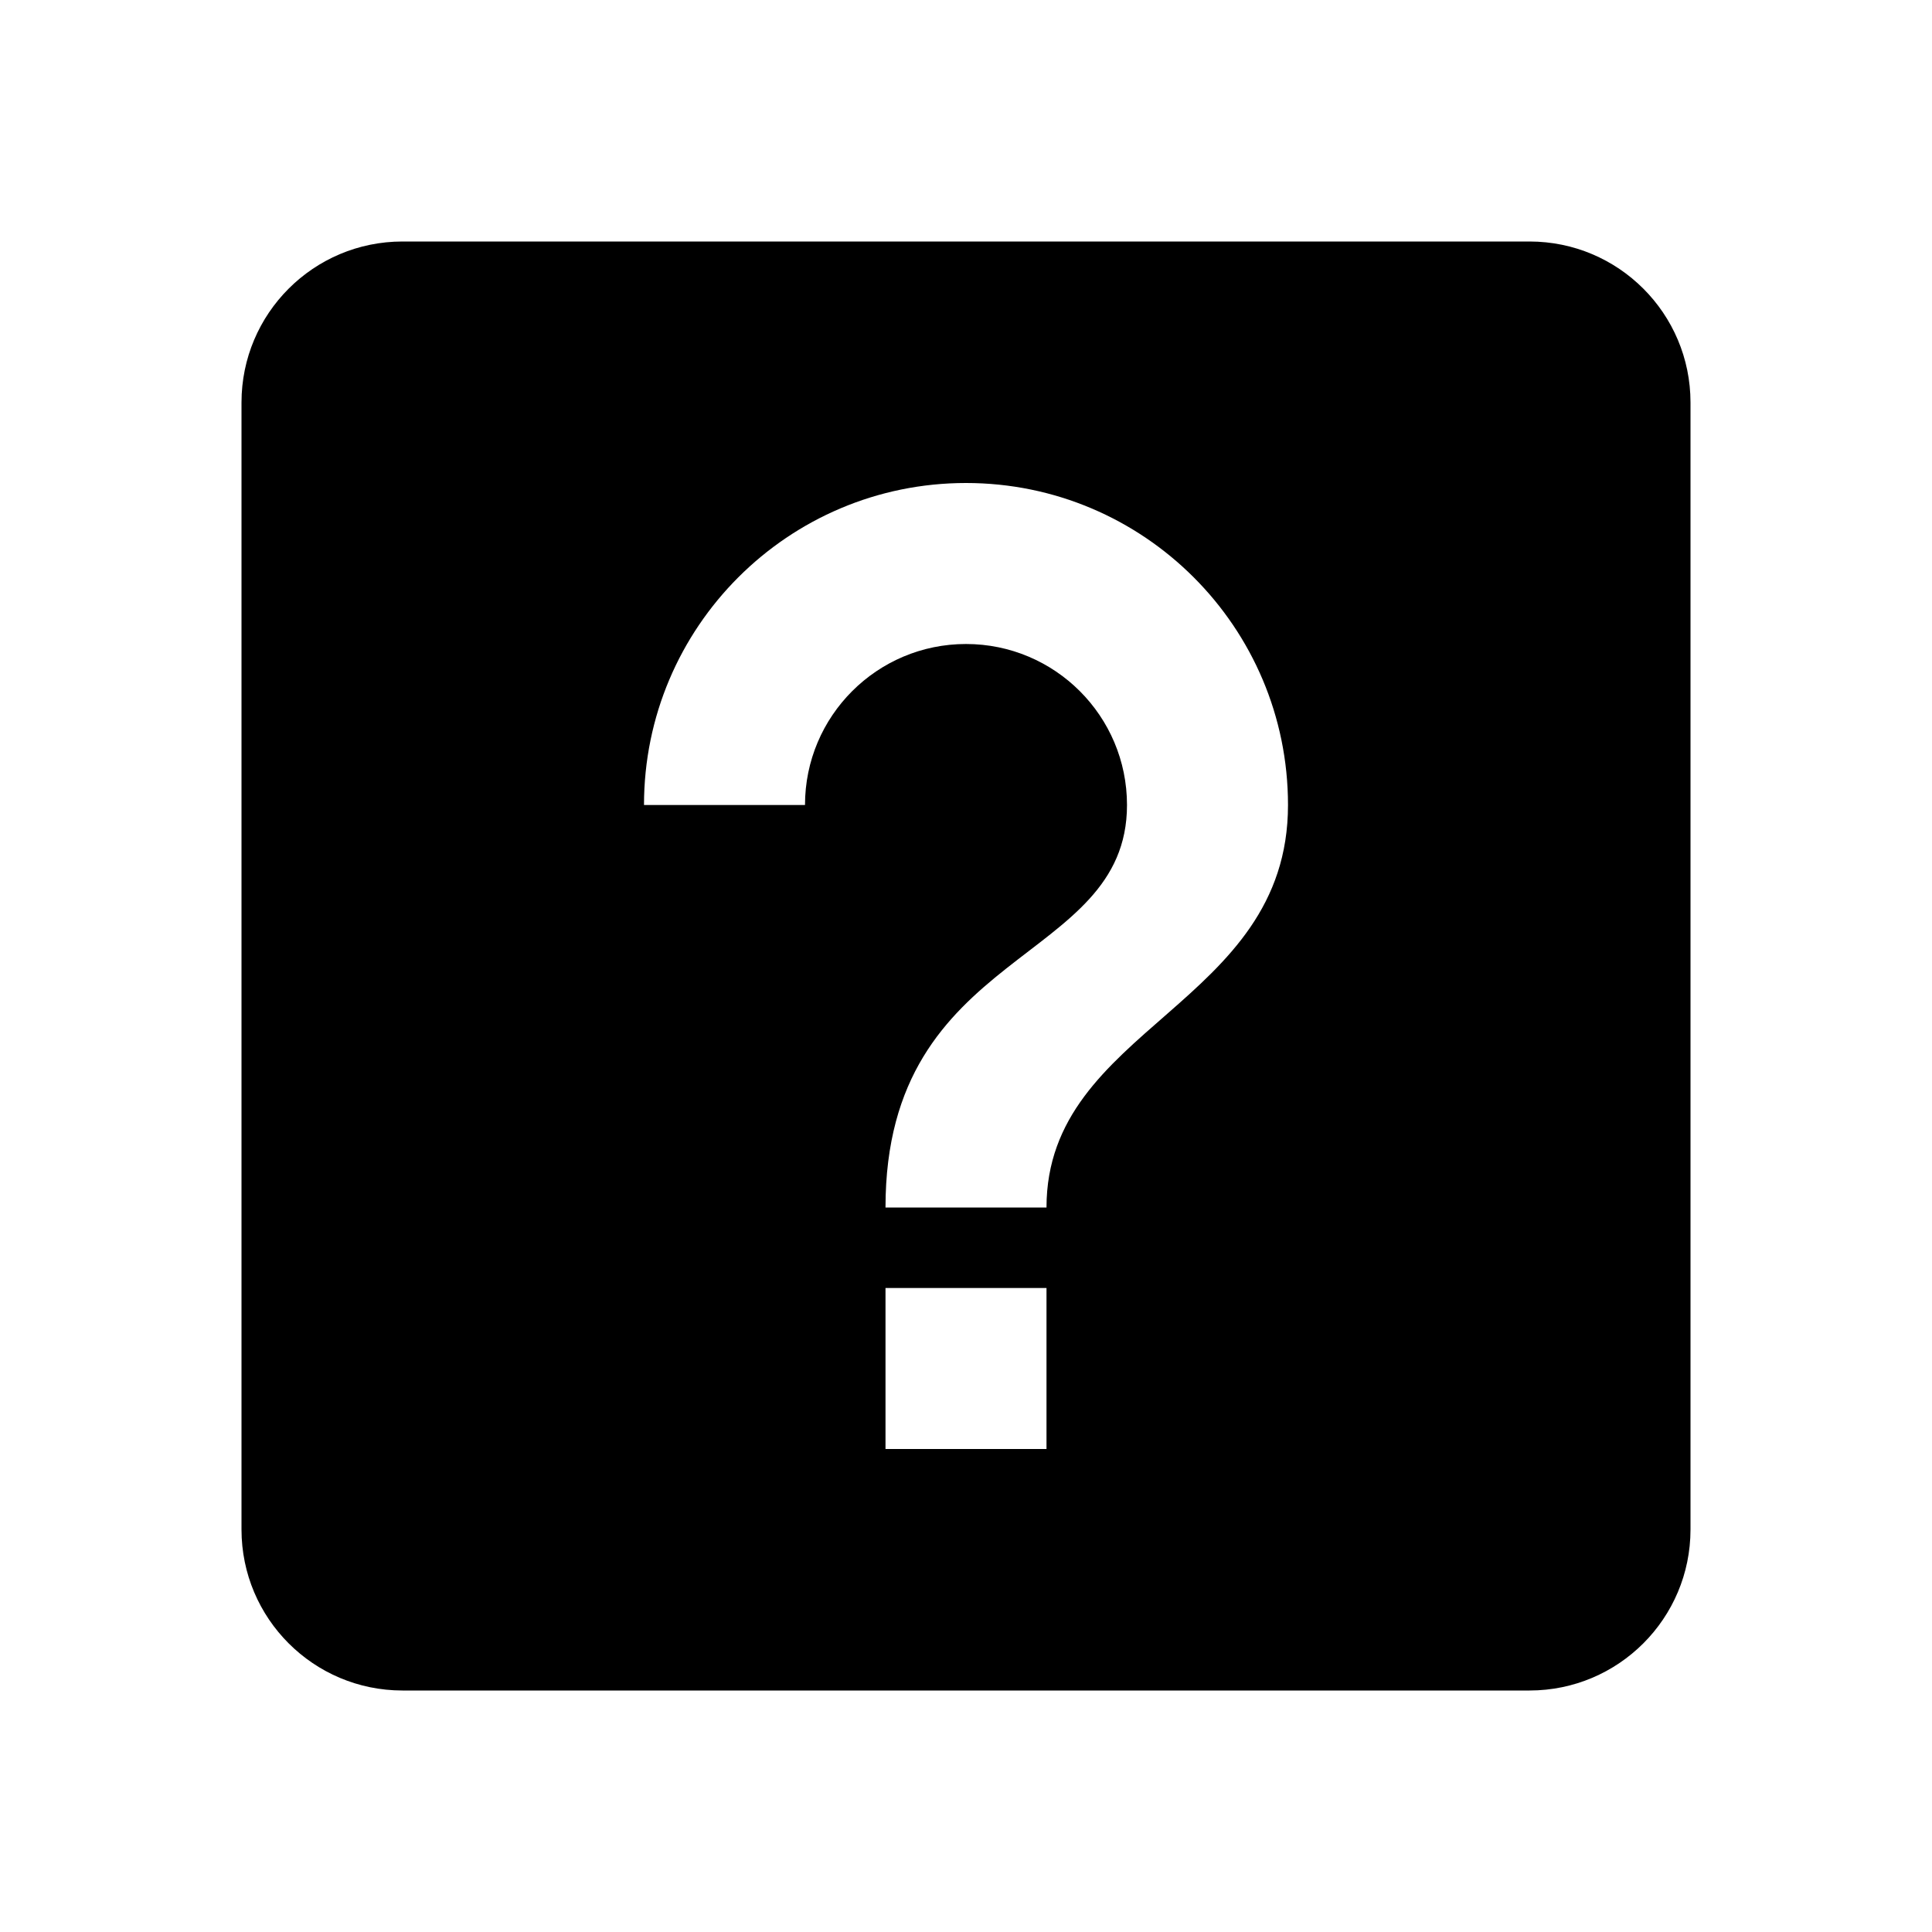
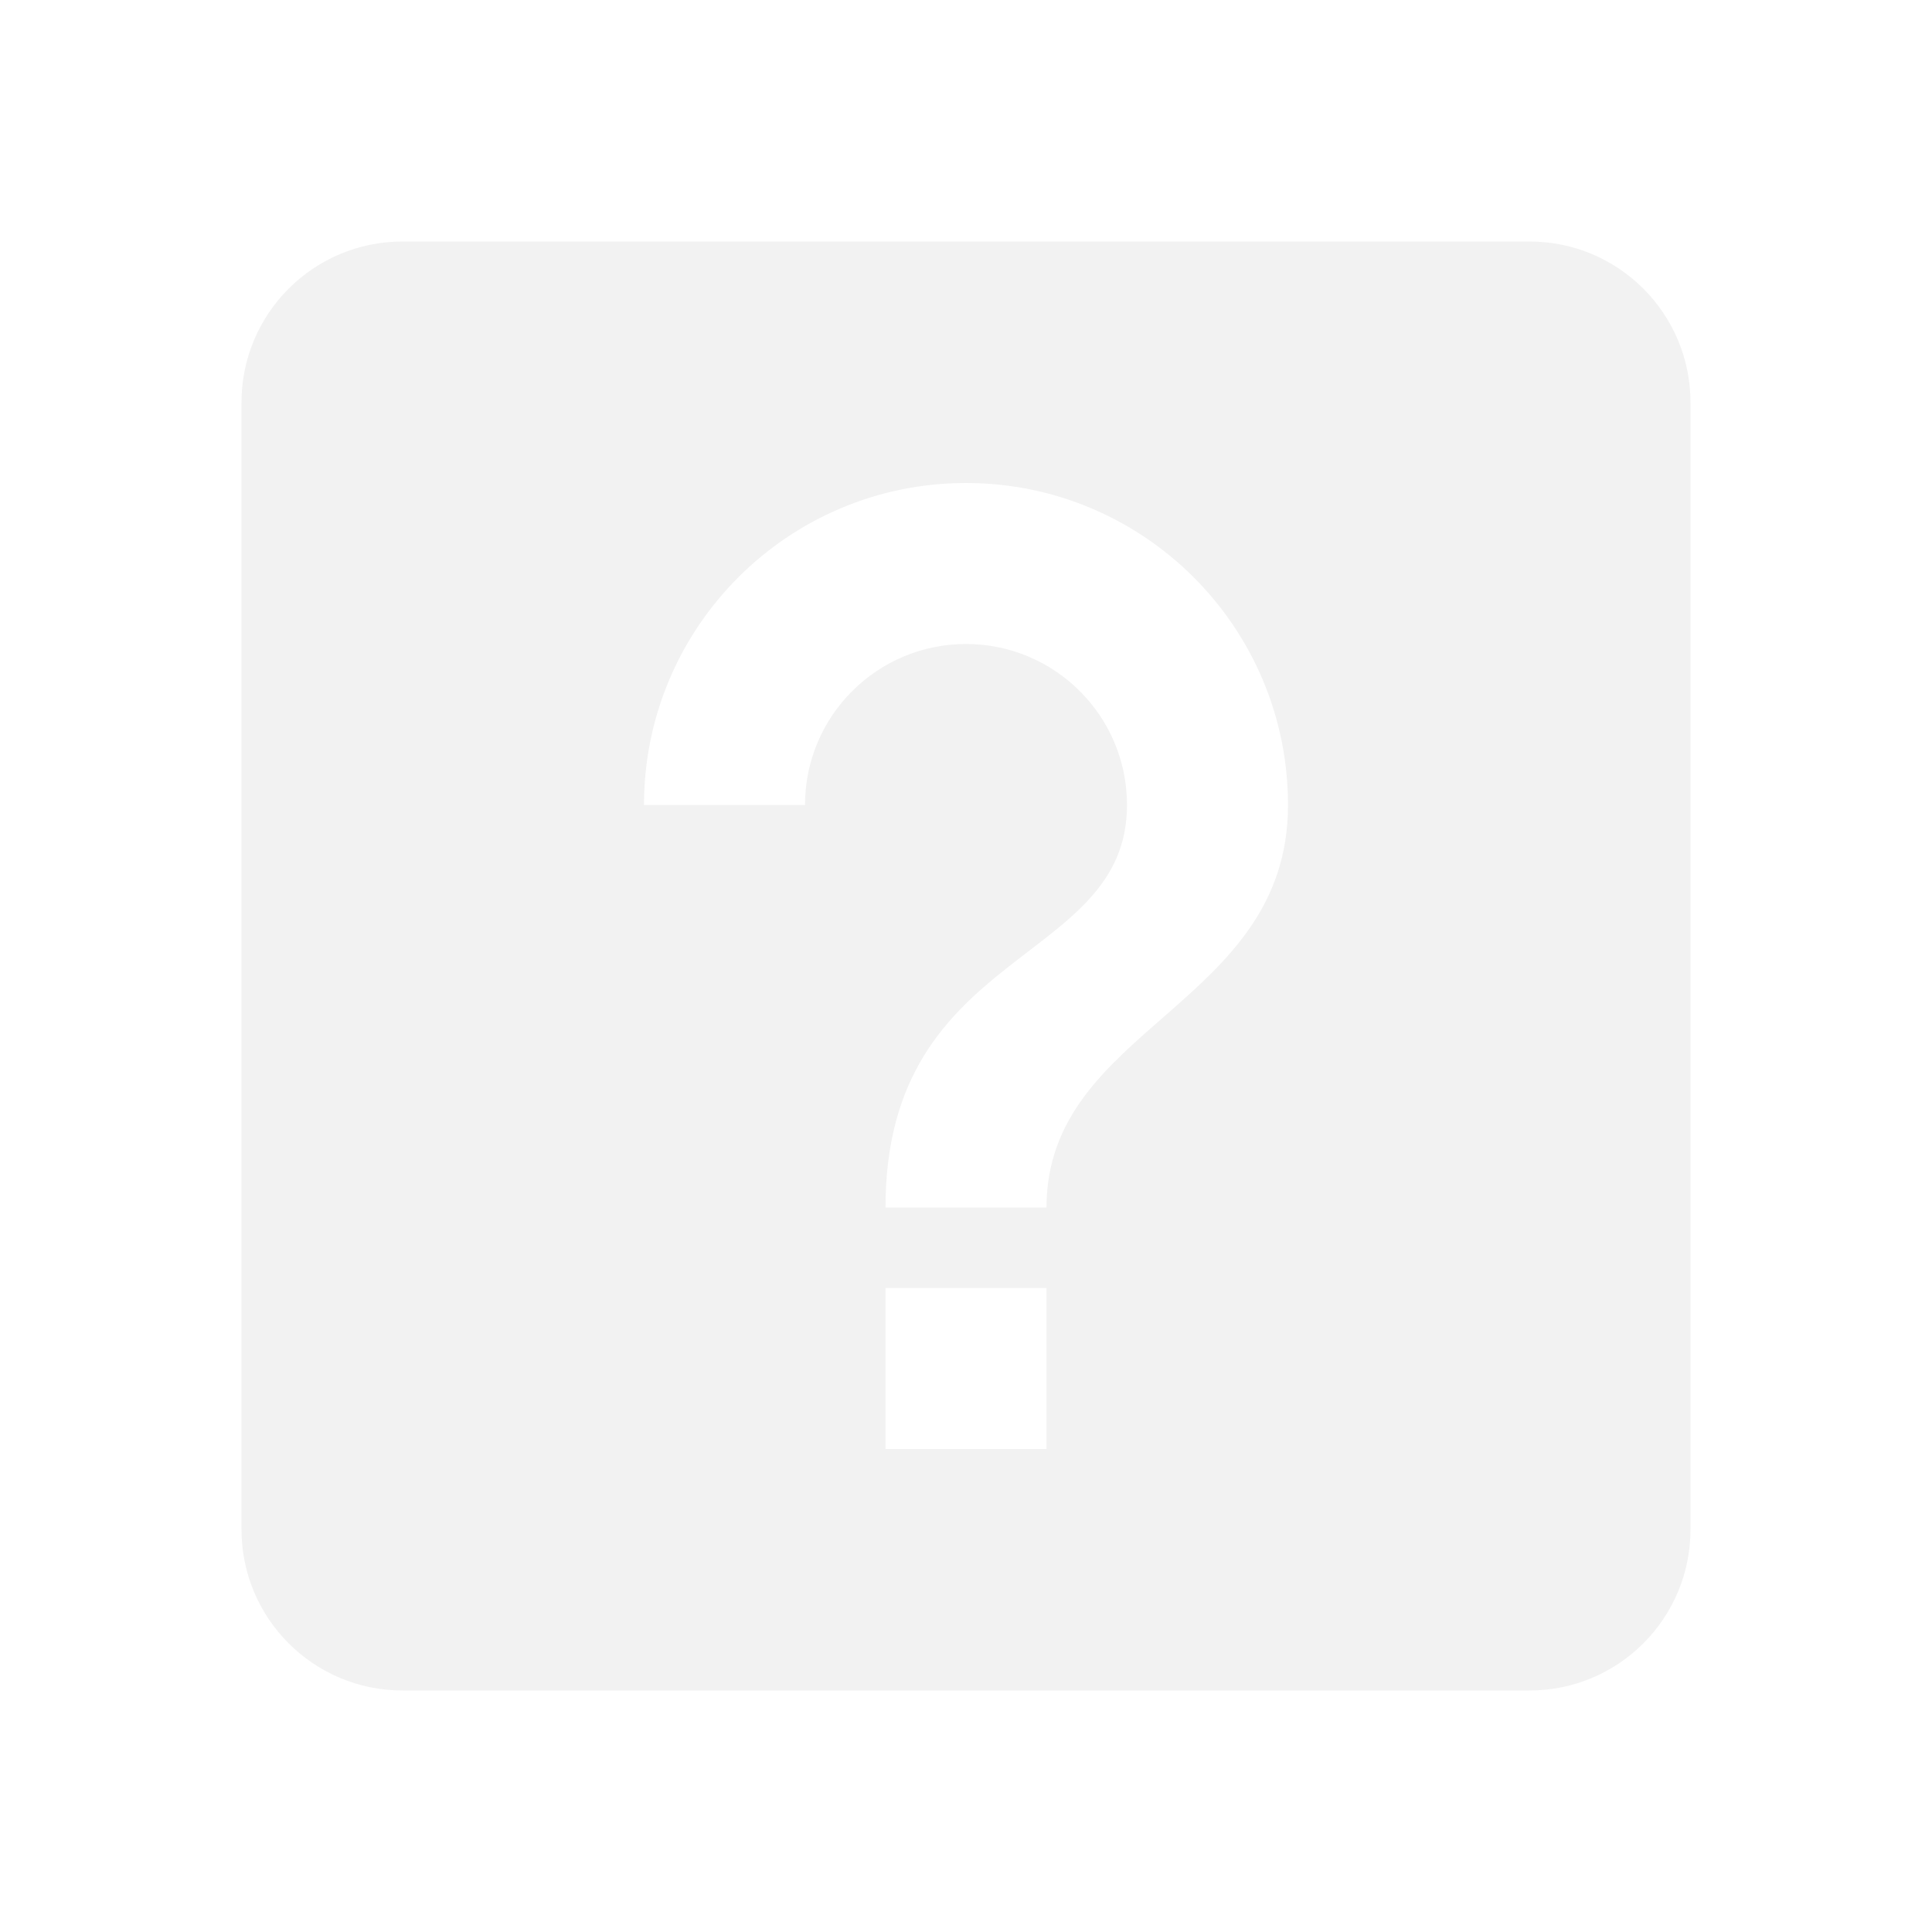
<svg xmlns="http://www.w3.org/2000/svg" viewBox="0 0 24 24">
-   <path d="M11,18H13V16H11V18M12,6A4,4 0 0,0 8,10H10A2,2 0 0,1 12,8A2,2 0 0,1 14,10C14,12 11,11.75 11,15H13C13,12.75 16,12.5 16,10A4,4 0 0,0 12,6M5,3H19A2,2 0 0,1 21,5V19A2,2 0 0,1 19,21H5A2,2 0 0,1 3,19V5A2,2 0 0,1 5,3Z" />
+   <path fill="#f2f2f2" d="M11,18H13V16H11V18M12,6A4,4 0 0,0 8,10H10A2,2 0 0,1 12,8A2,2 0 0,1 14,10C14,12 11,11.75 11,15H13C13,12.75 16,12.5 16,10A4,4 0 0,0 12,6M5,3H19A2,2 0 0,1 21,5V19A2,2 0 0,1 19,21H5A2,2 0 0,1 3,19V5A2,2 0 0,1 5,3Z" />
</svg>
